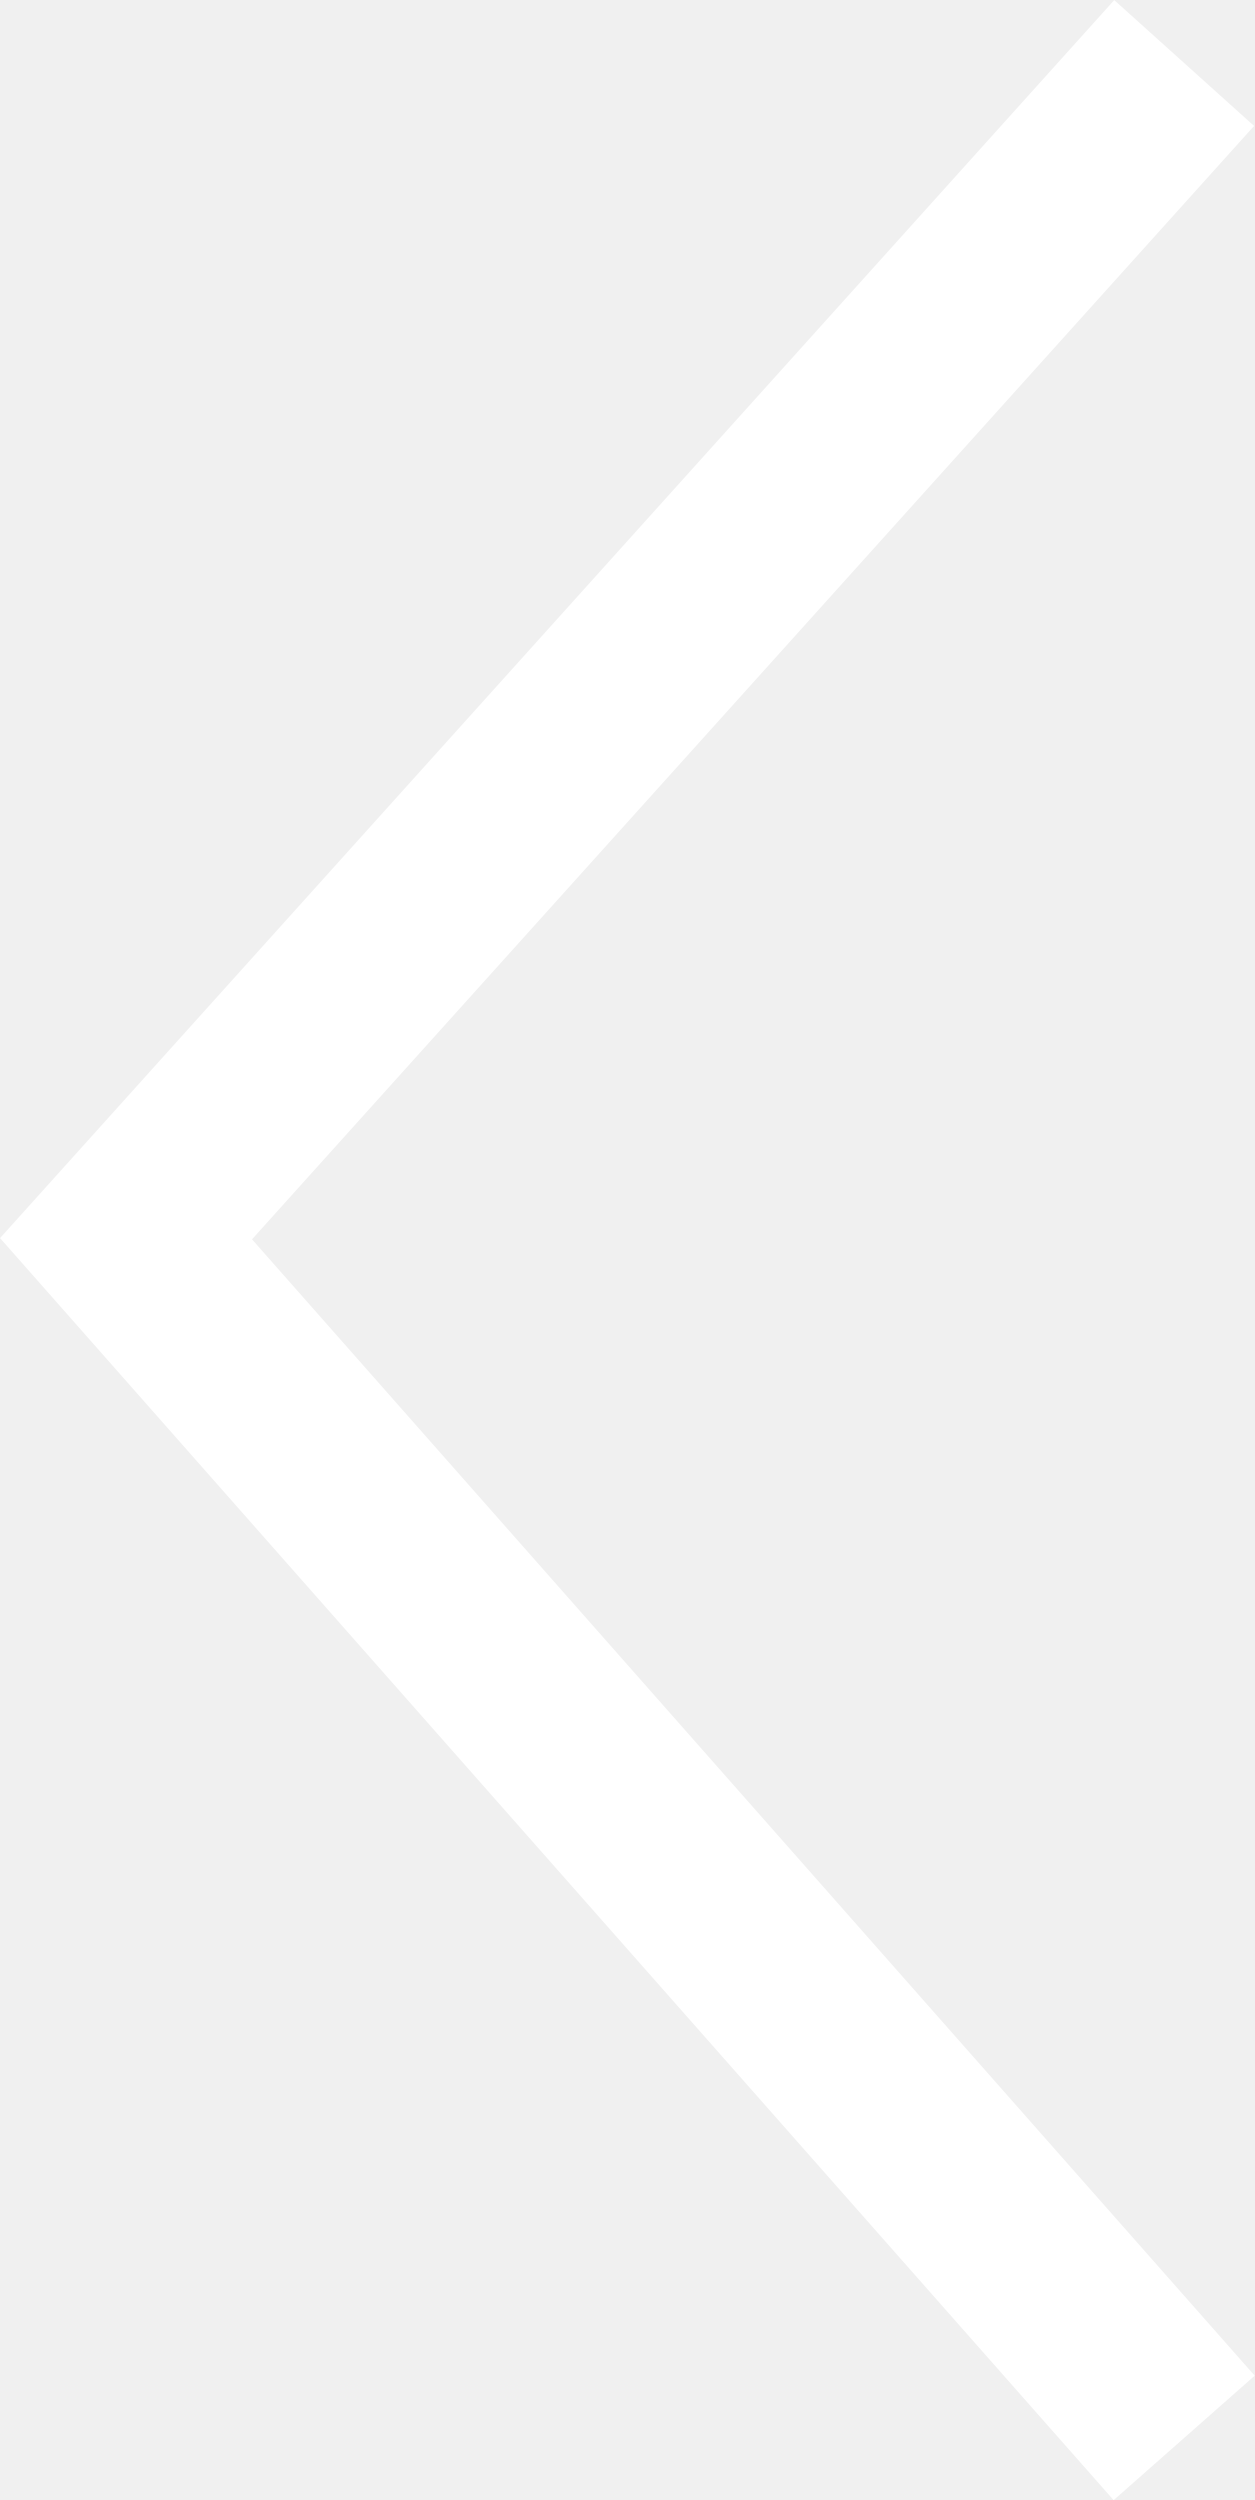
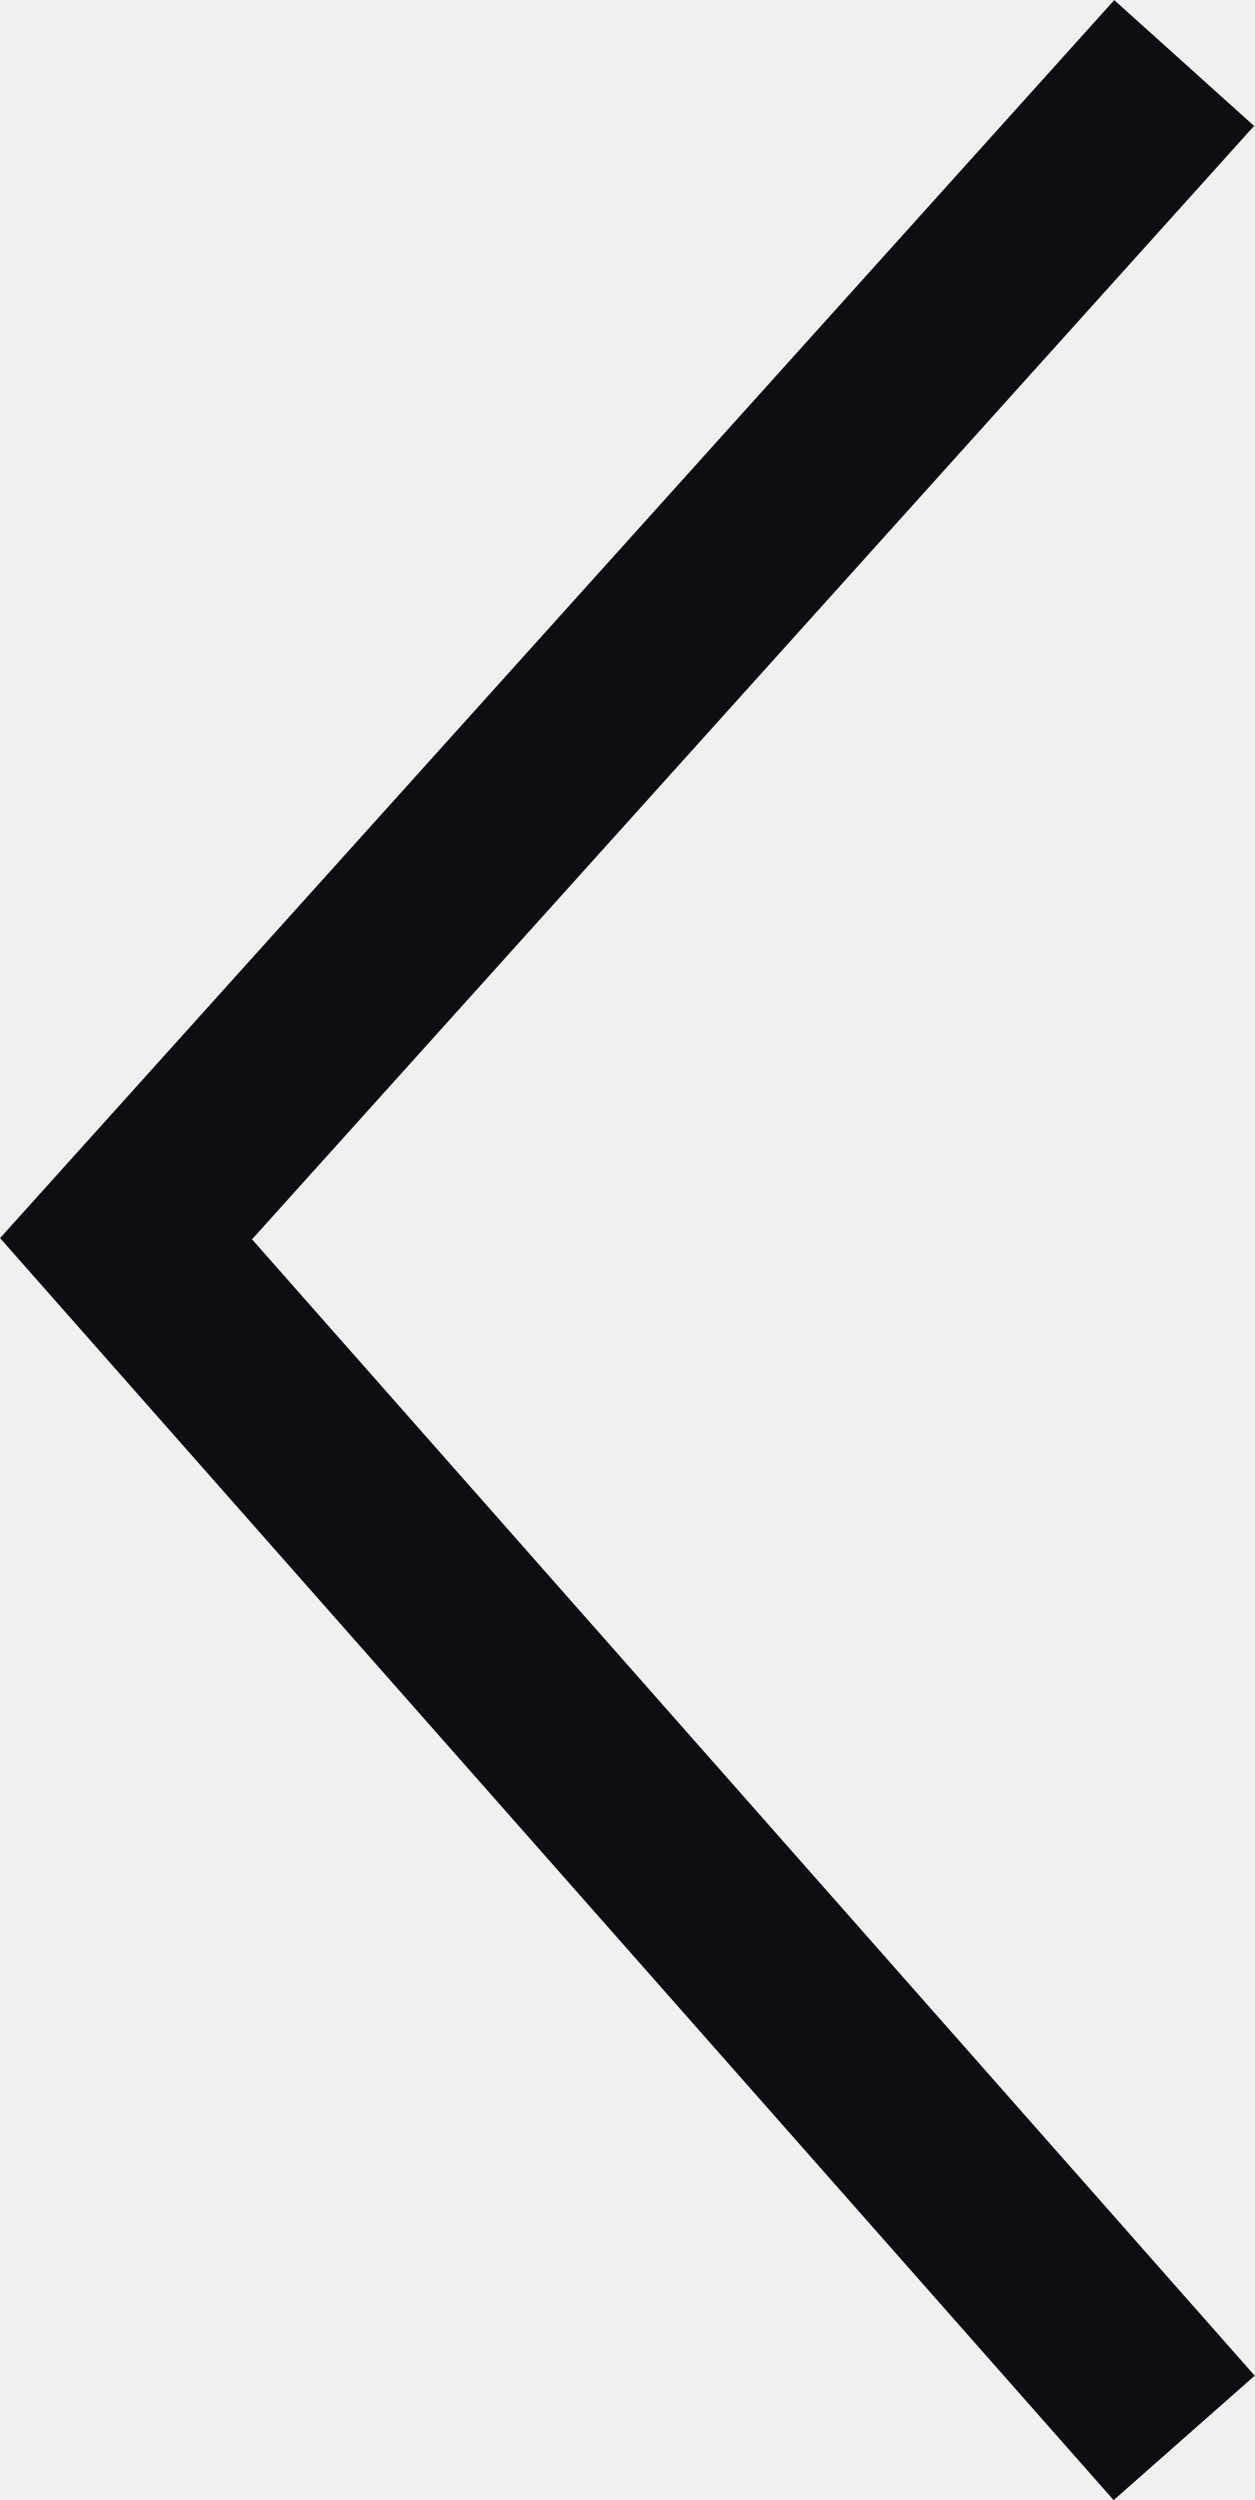
<svg xmlns="http://www.w3.org/2000/svg" id="Layer_1" data-name="Layer 1" viewBox="0 0 53.36 106.32">
-   <polyline points="50.36 103.68 5.36 52.68 50.36 2.68" style="fill:none;stroke:#fff;stroke-miterlimit:10;stroke-width:8px" />
+   <polyline points="50.36 103.68 5.36 52.68 50.36 2.68" style="fill:none;stroke:#0d0e12;stroke-miterlimit:10;stroke-width:8px" />
</svg>
